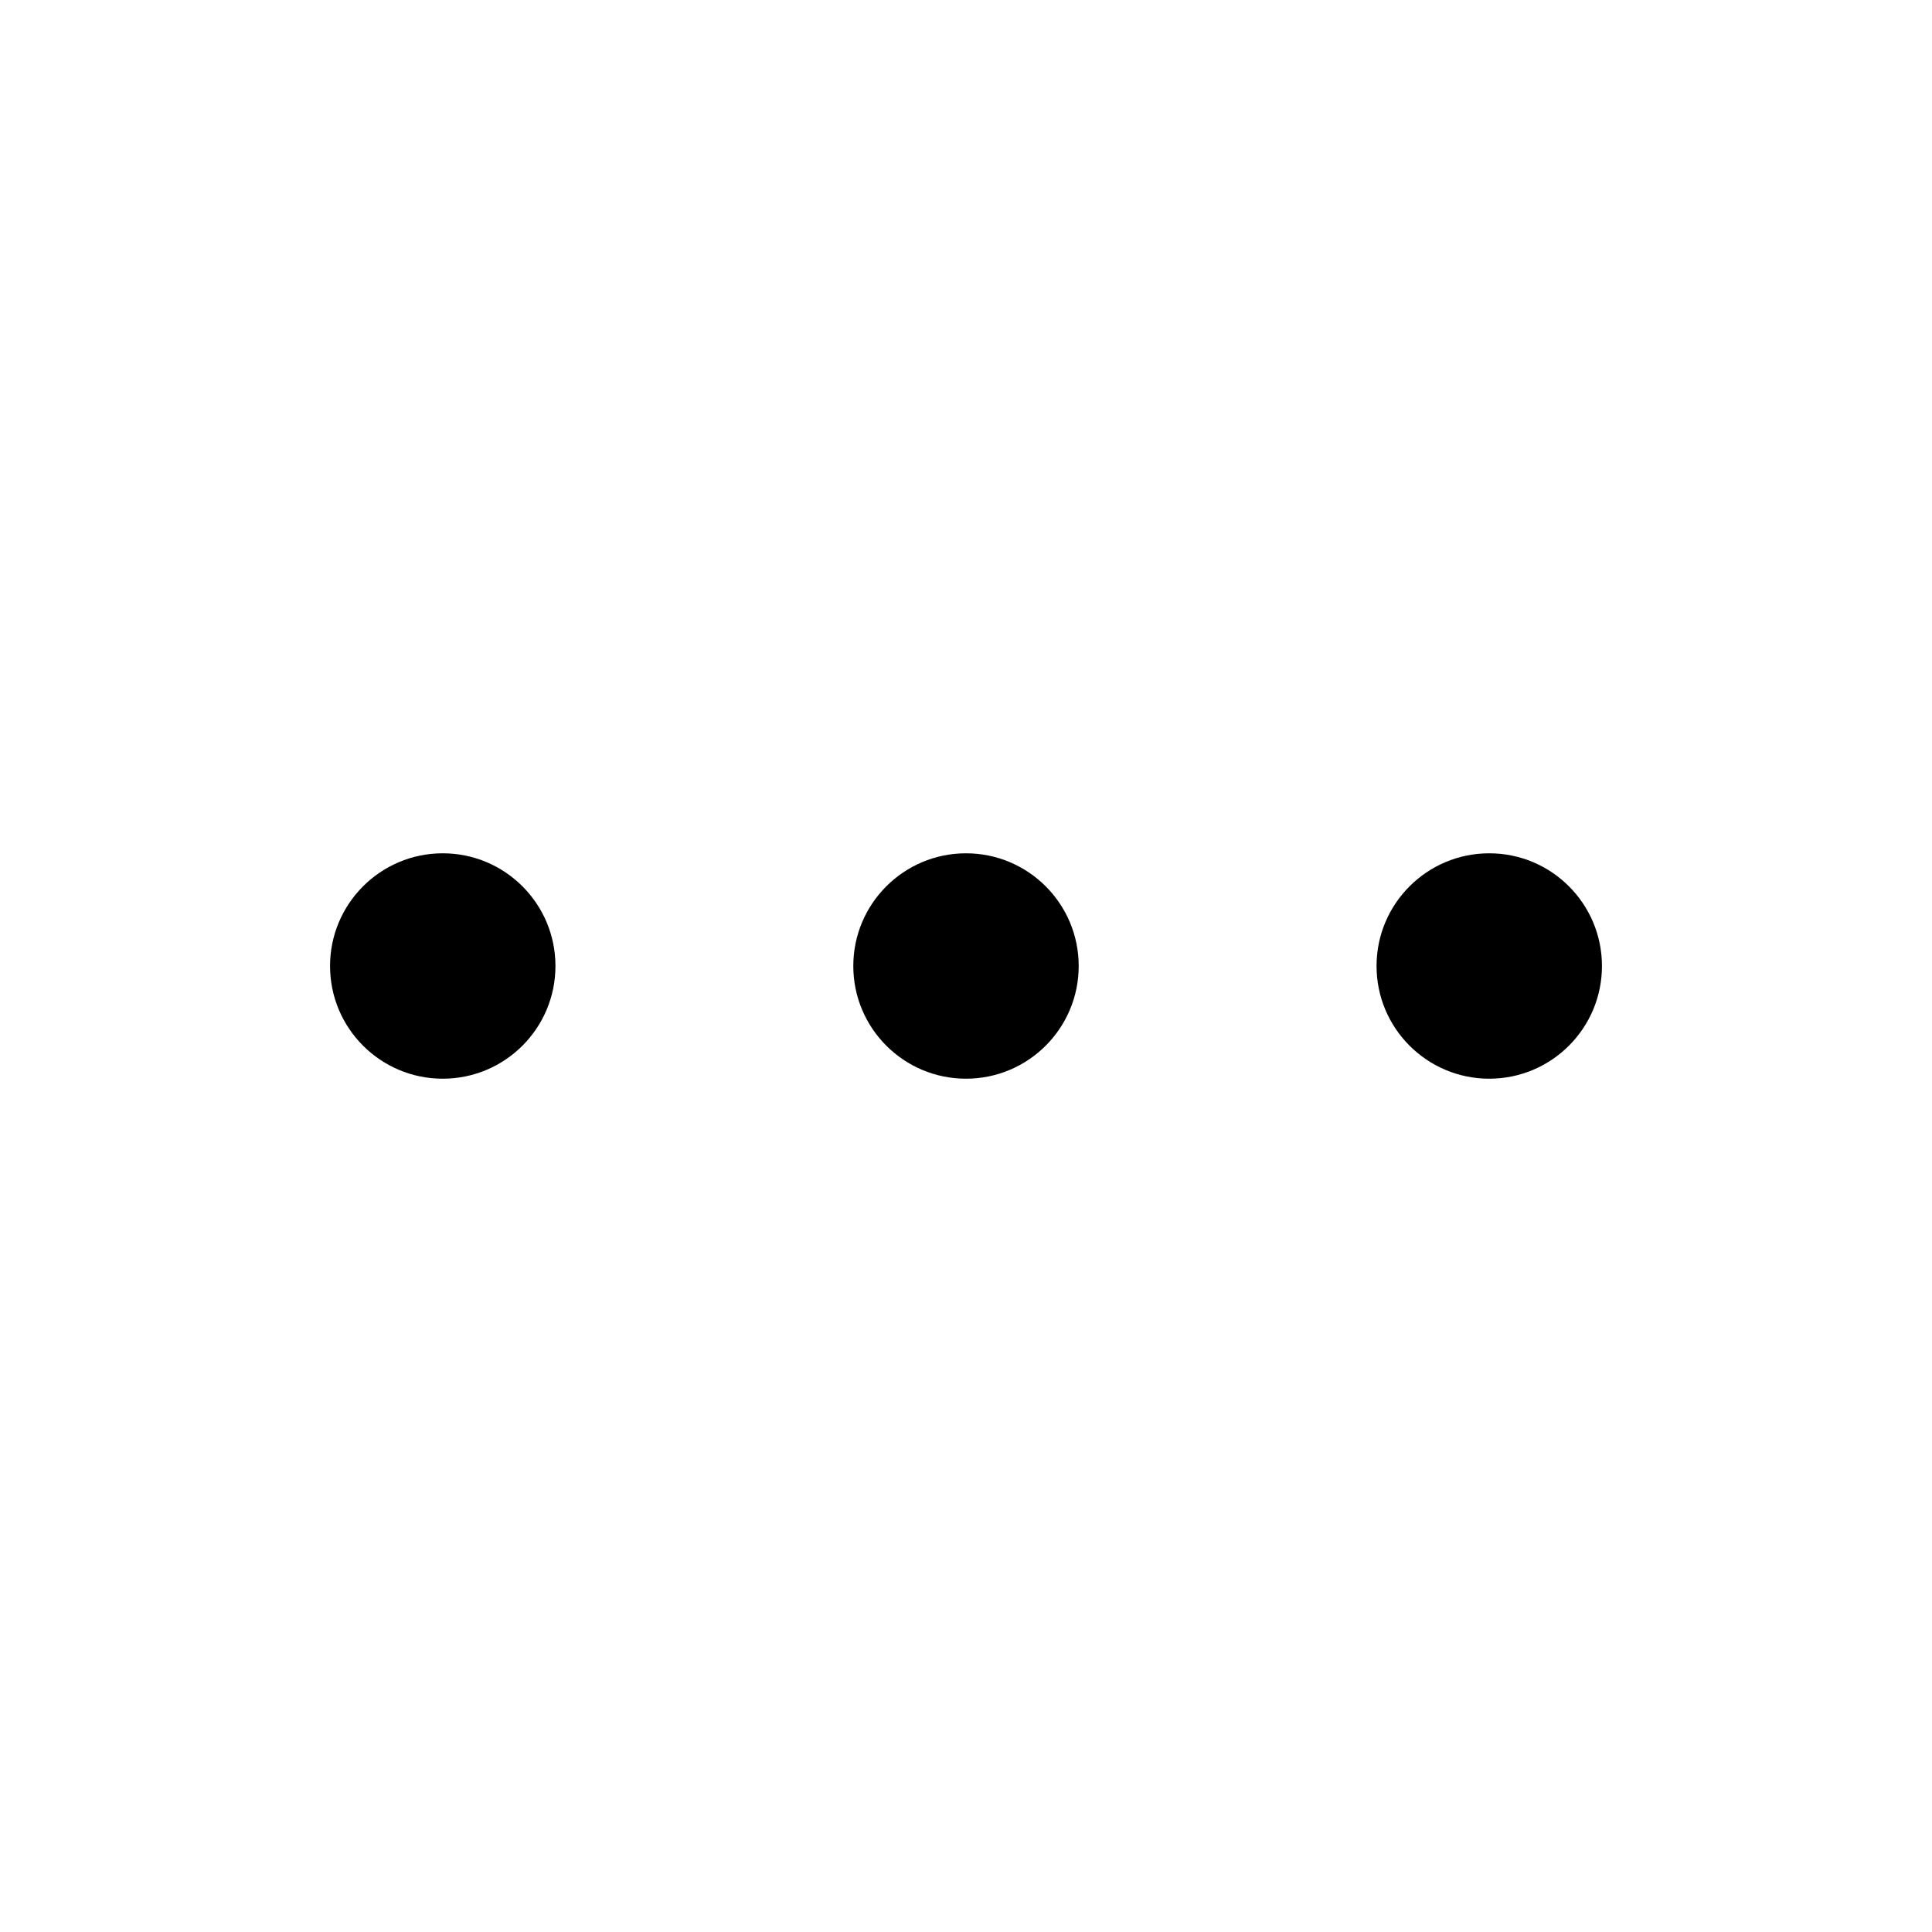
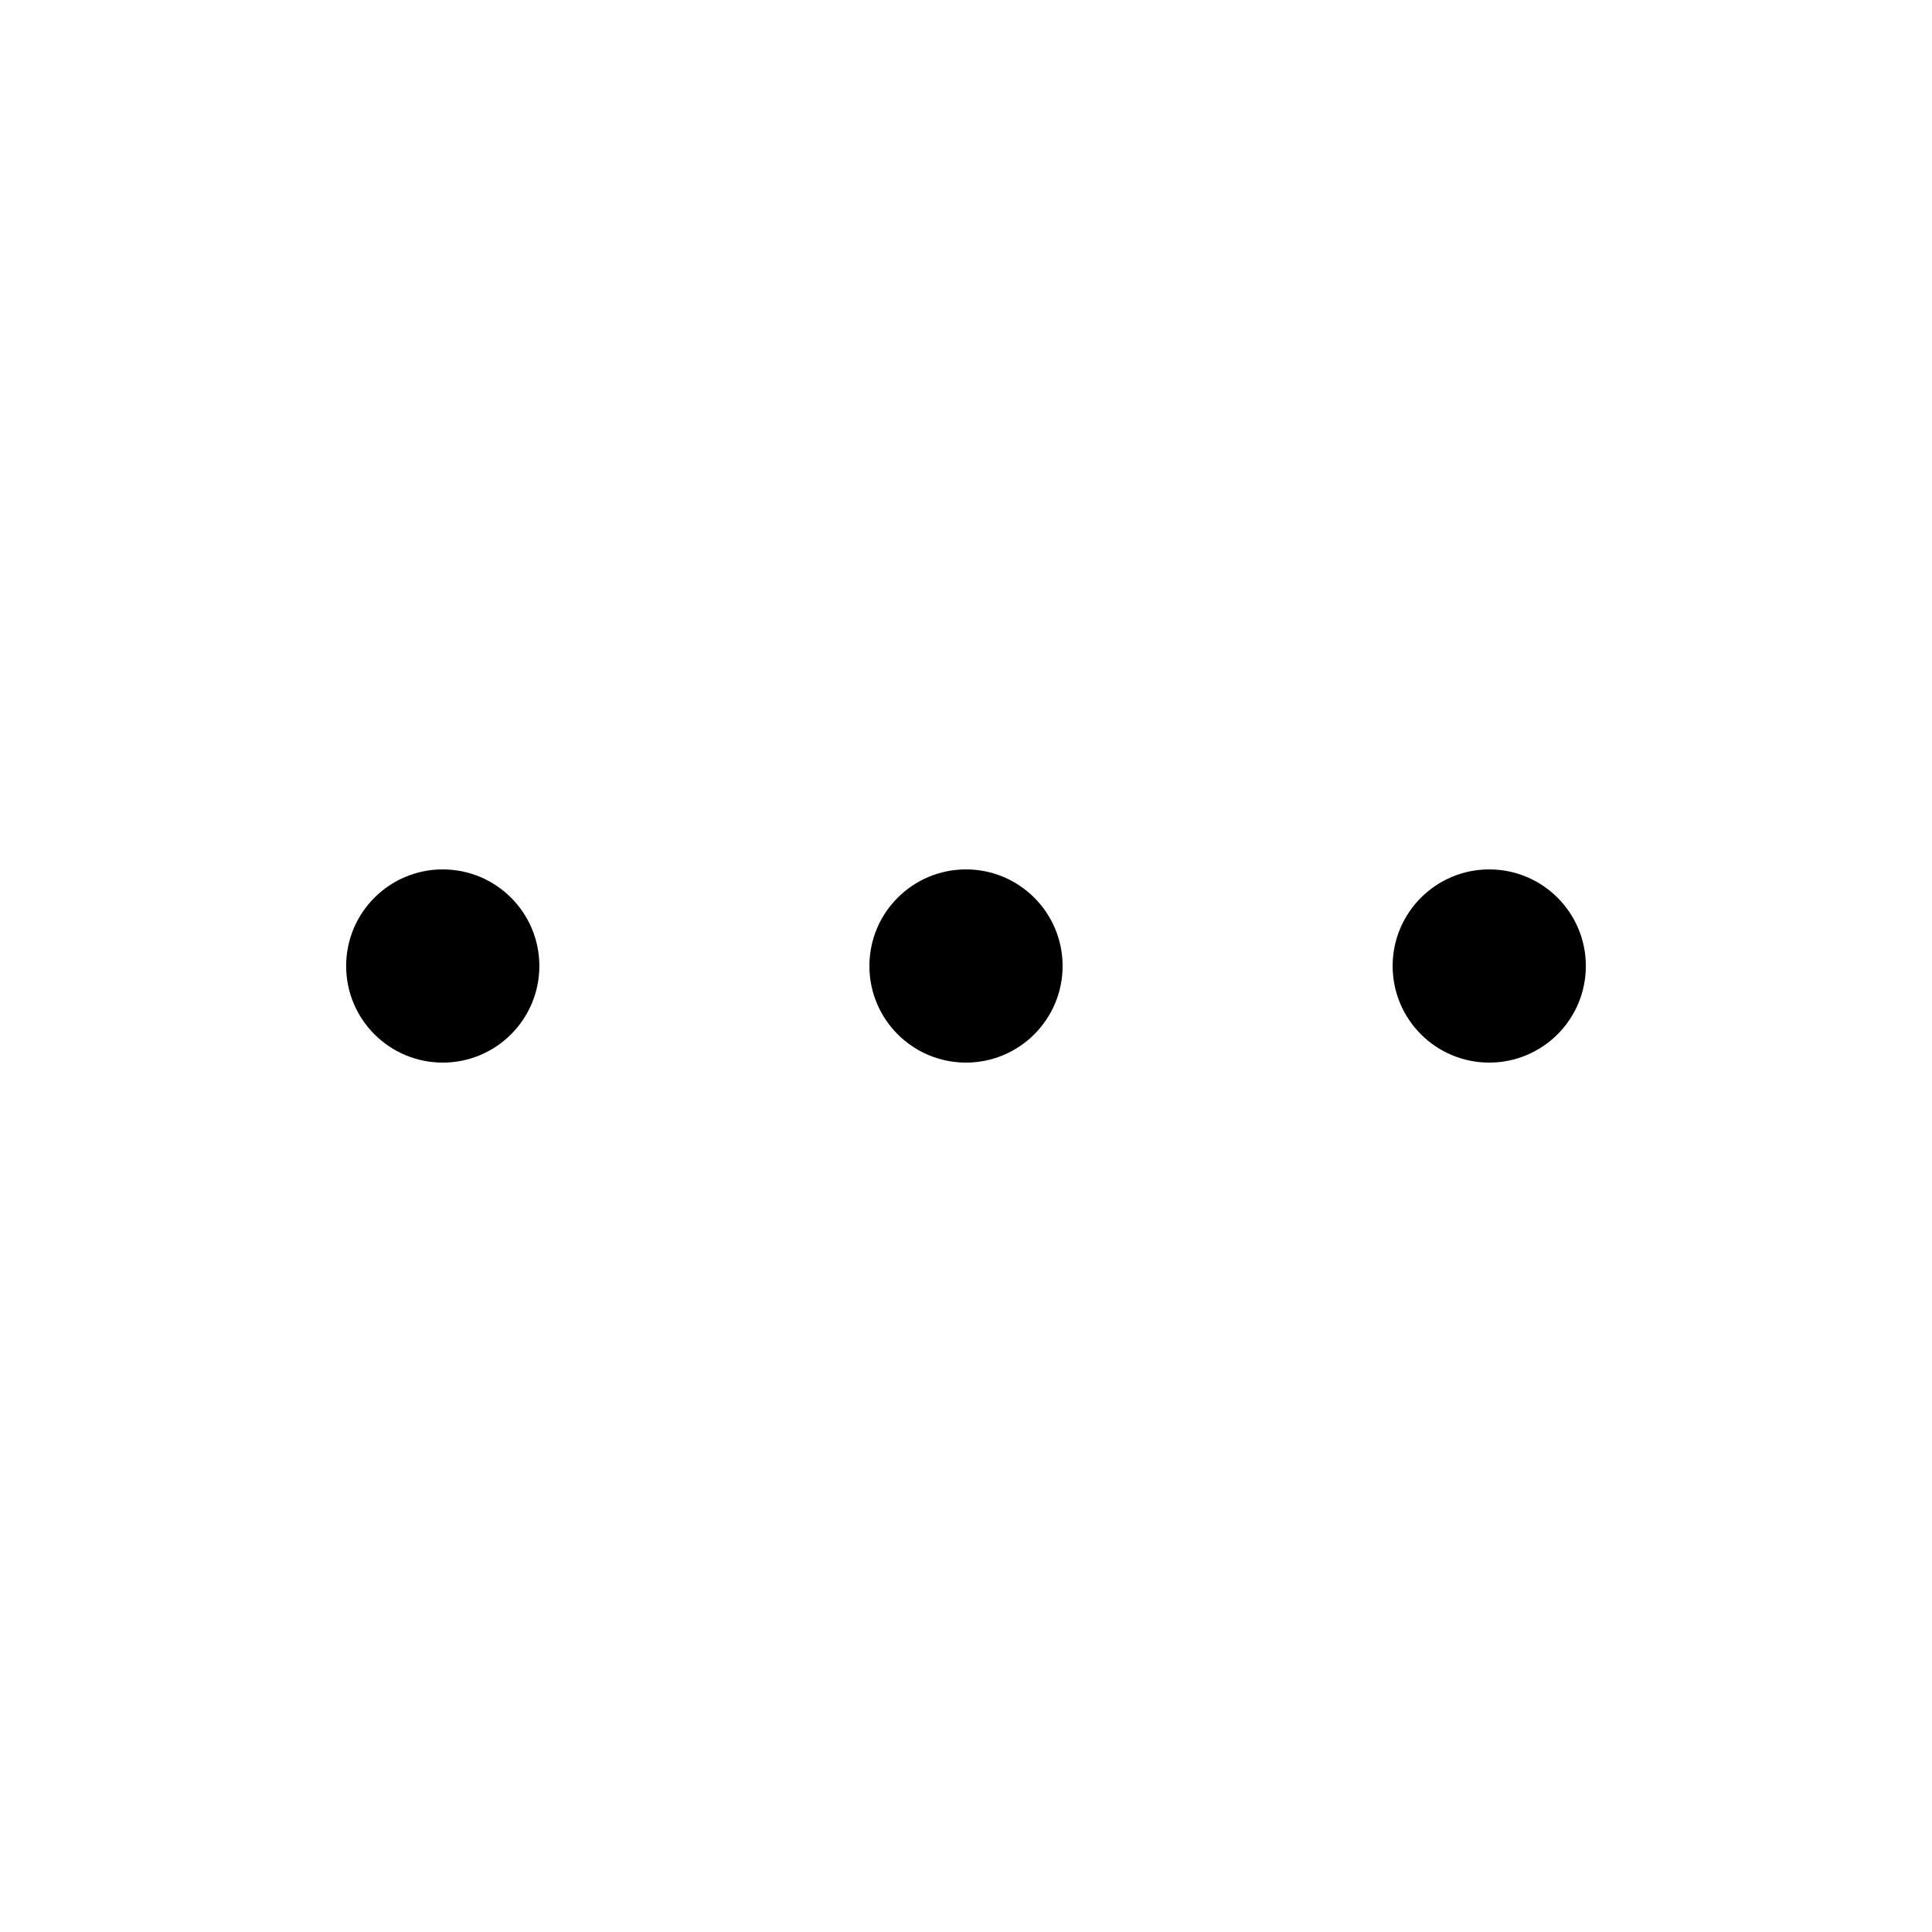
<svg xmlns="http://www.w3.org/2000/svg" width="28" height="28" viewBox="0 0 24 24">
  <g fill="#000">
-     <circle cx="5.5" cy="12" r="1.4" />
-     <circle cx="12" cy="12" r="1.4" />
-     <circle cx="18.5" cy="12" r="1.4" />
+     <circle cx="5.5" cy="12" r="1.2" />
+     <circle cx="12" cy="12" r="1.2" />
+     <circle cx="18.5" cy="12" r="1.2" />
  </g>
</svg>
